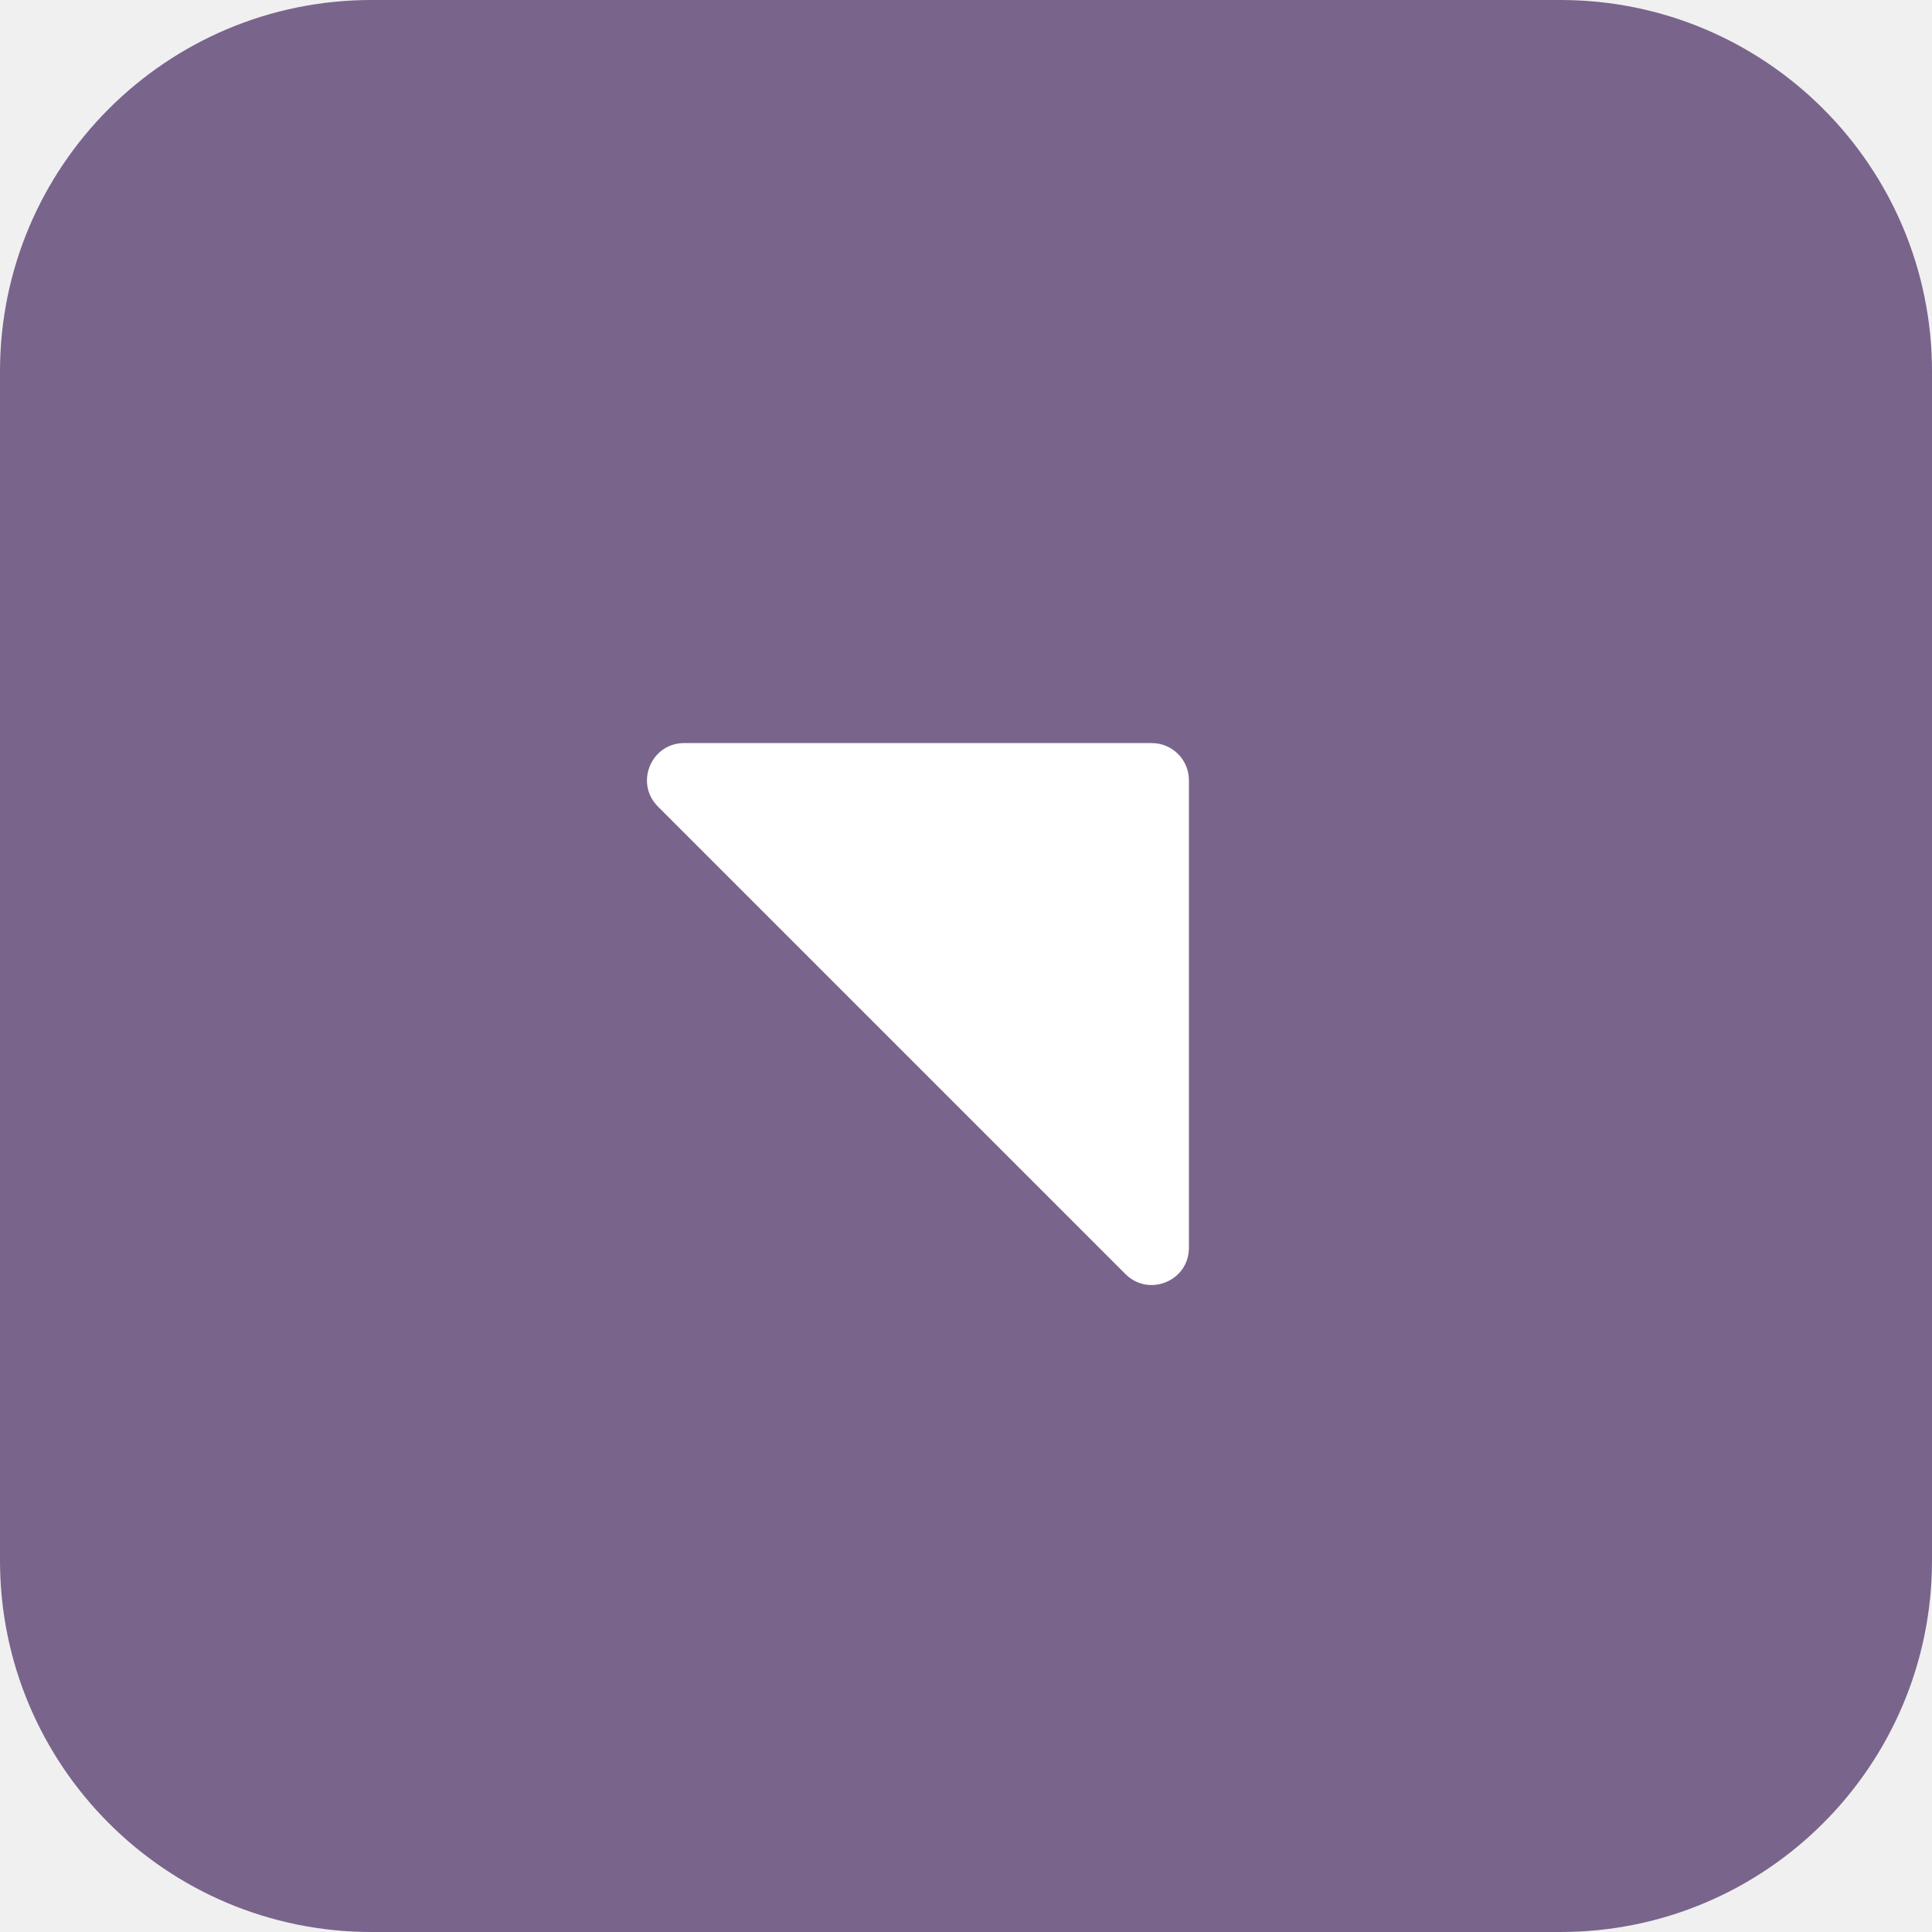
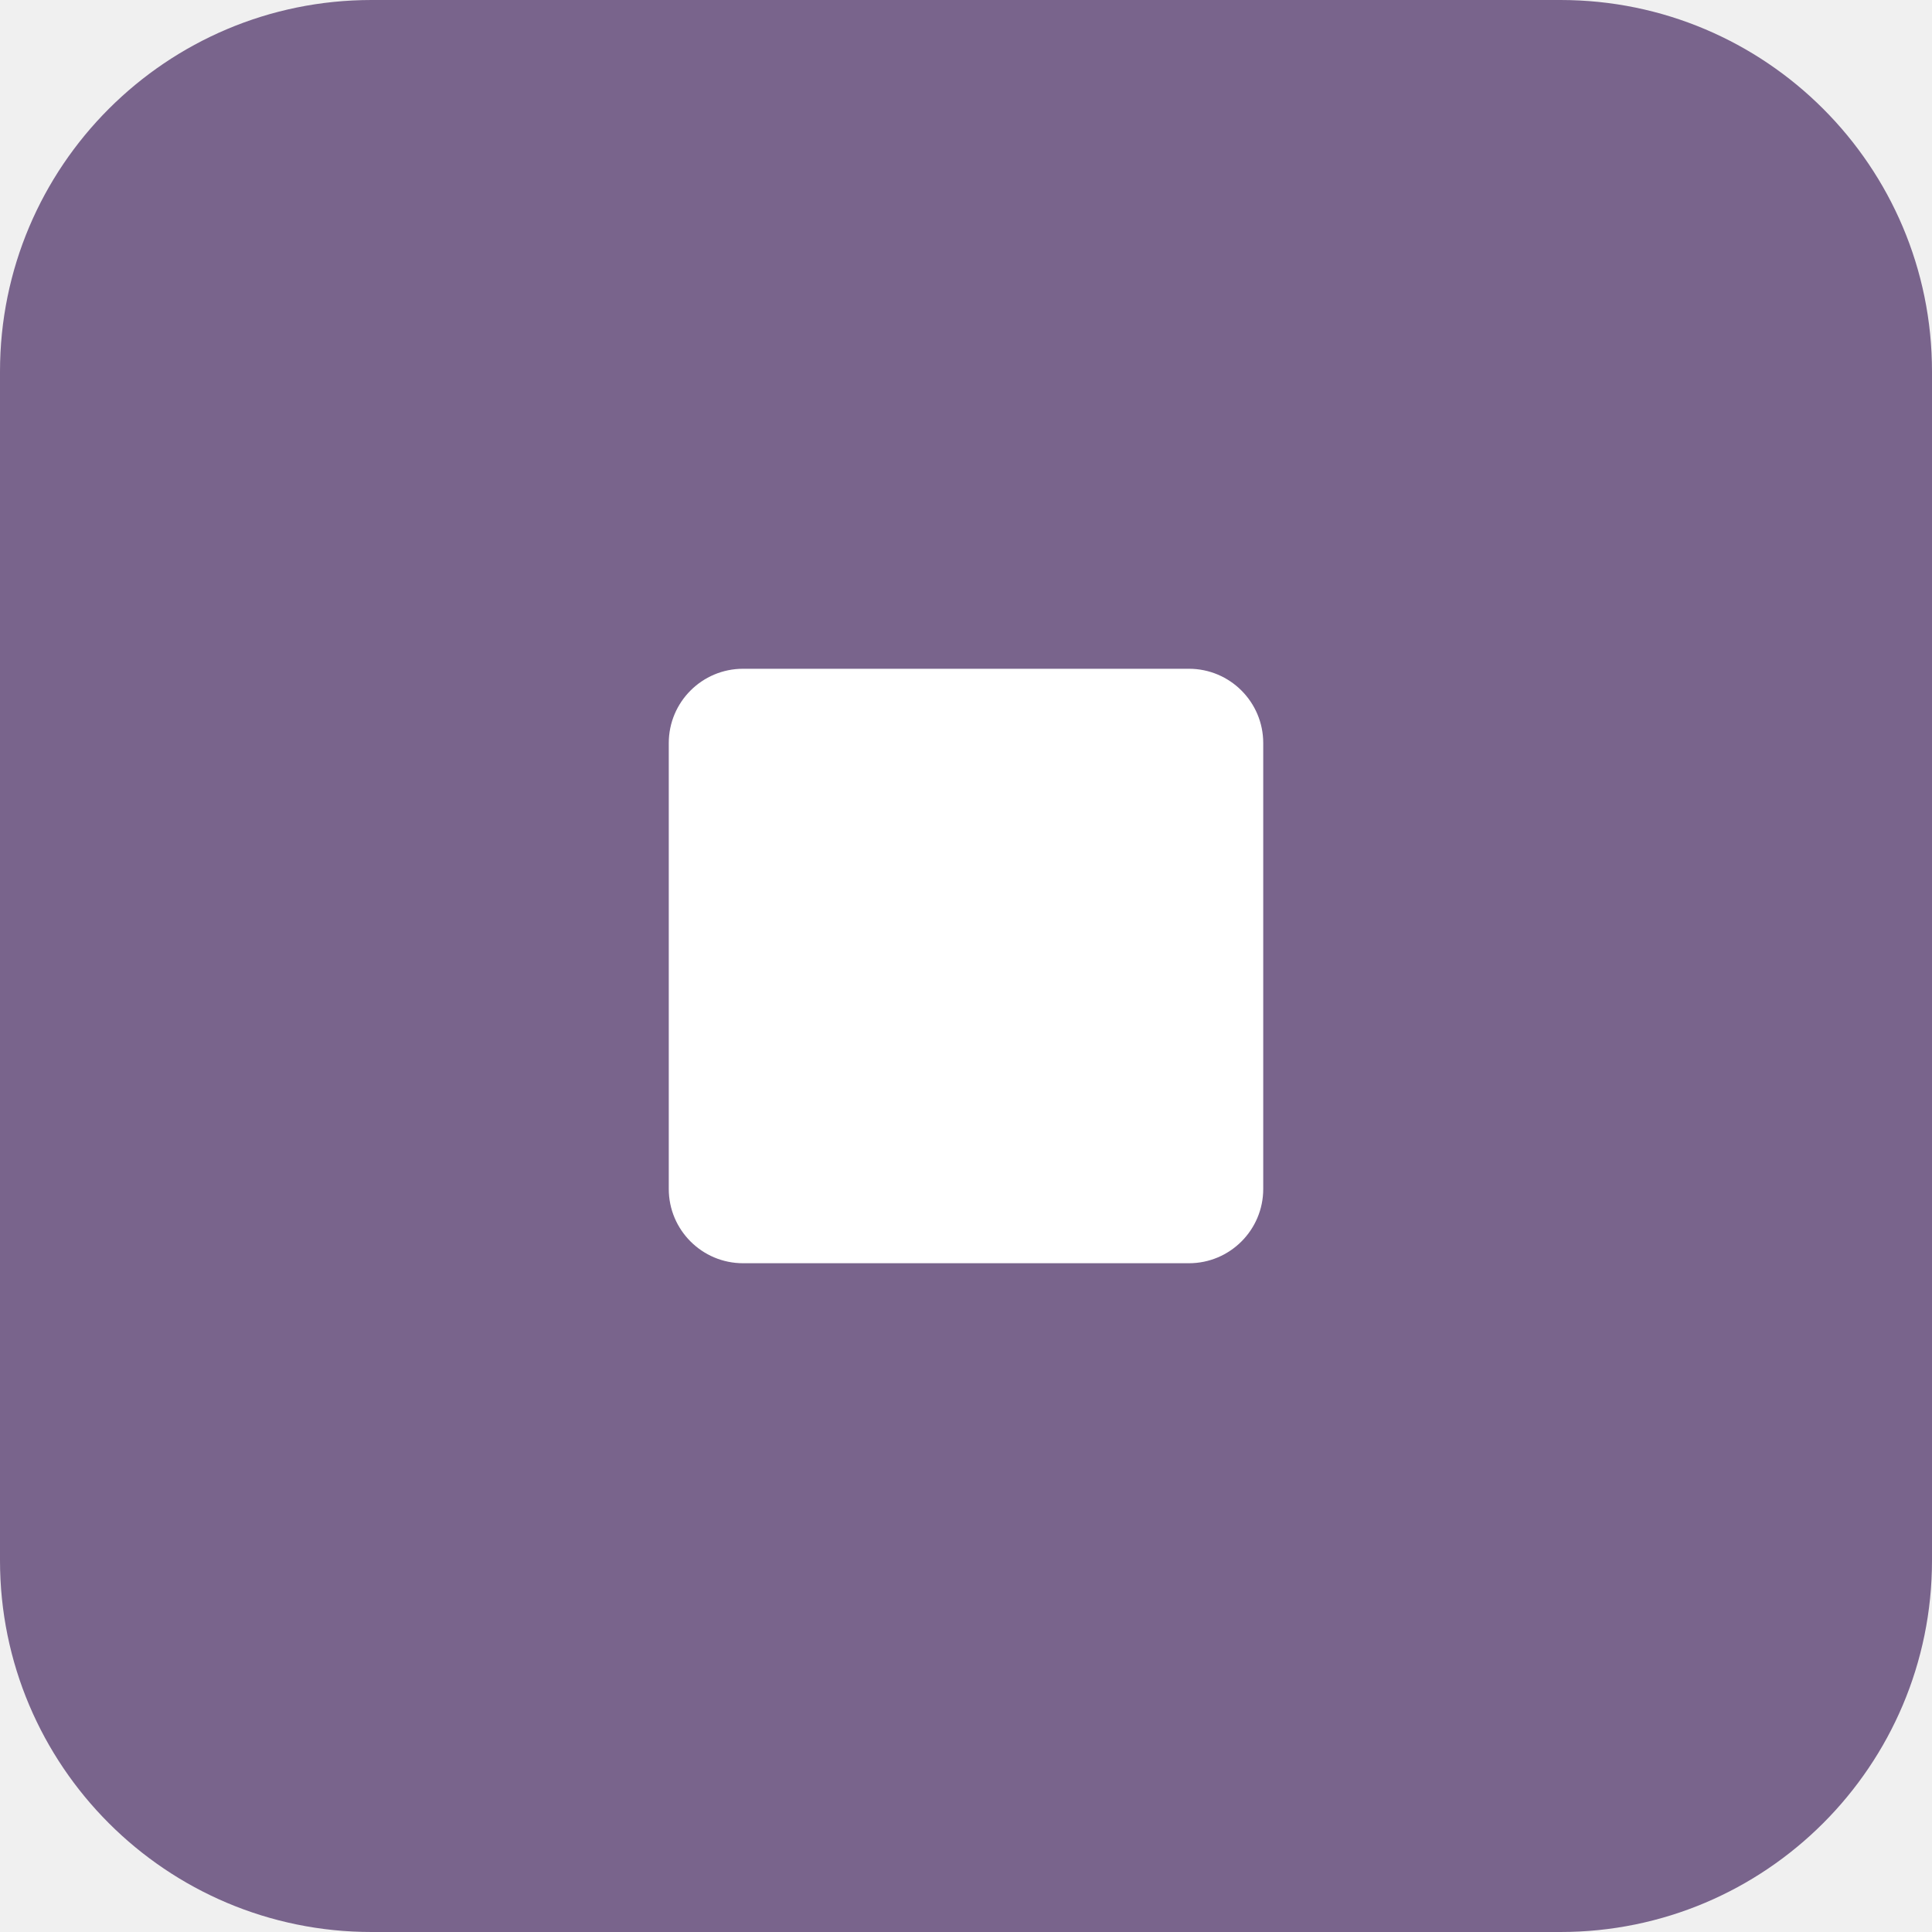
<svg xmlns="http://www.w3.org/2000/svg" fill="none" viewBox="0 0 26 26" height="26" width="26">
  <rect fill="#79648C" rx="5" height="26" width="26" />
-   <path fill="white" d="M15.5 10H9.207C8.762 10 8.539 10.539 8.854 10.854L15.146 17.146C15.461 17.461 16 17.238 16 16.793V10.5C16 10.224 15.776 10 15.5 10Z" />
+   <rect fill="white" x="9" y="9" width="8" height="8" rx="1" />
</svg>
